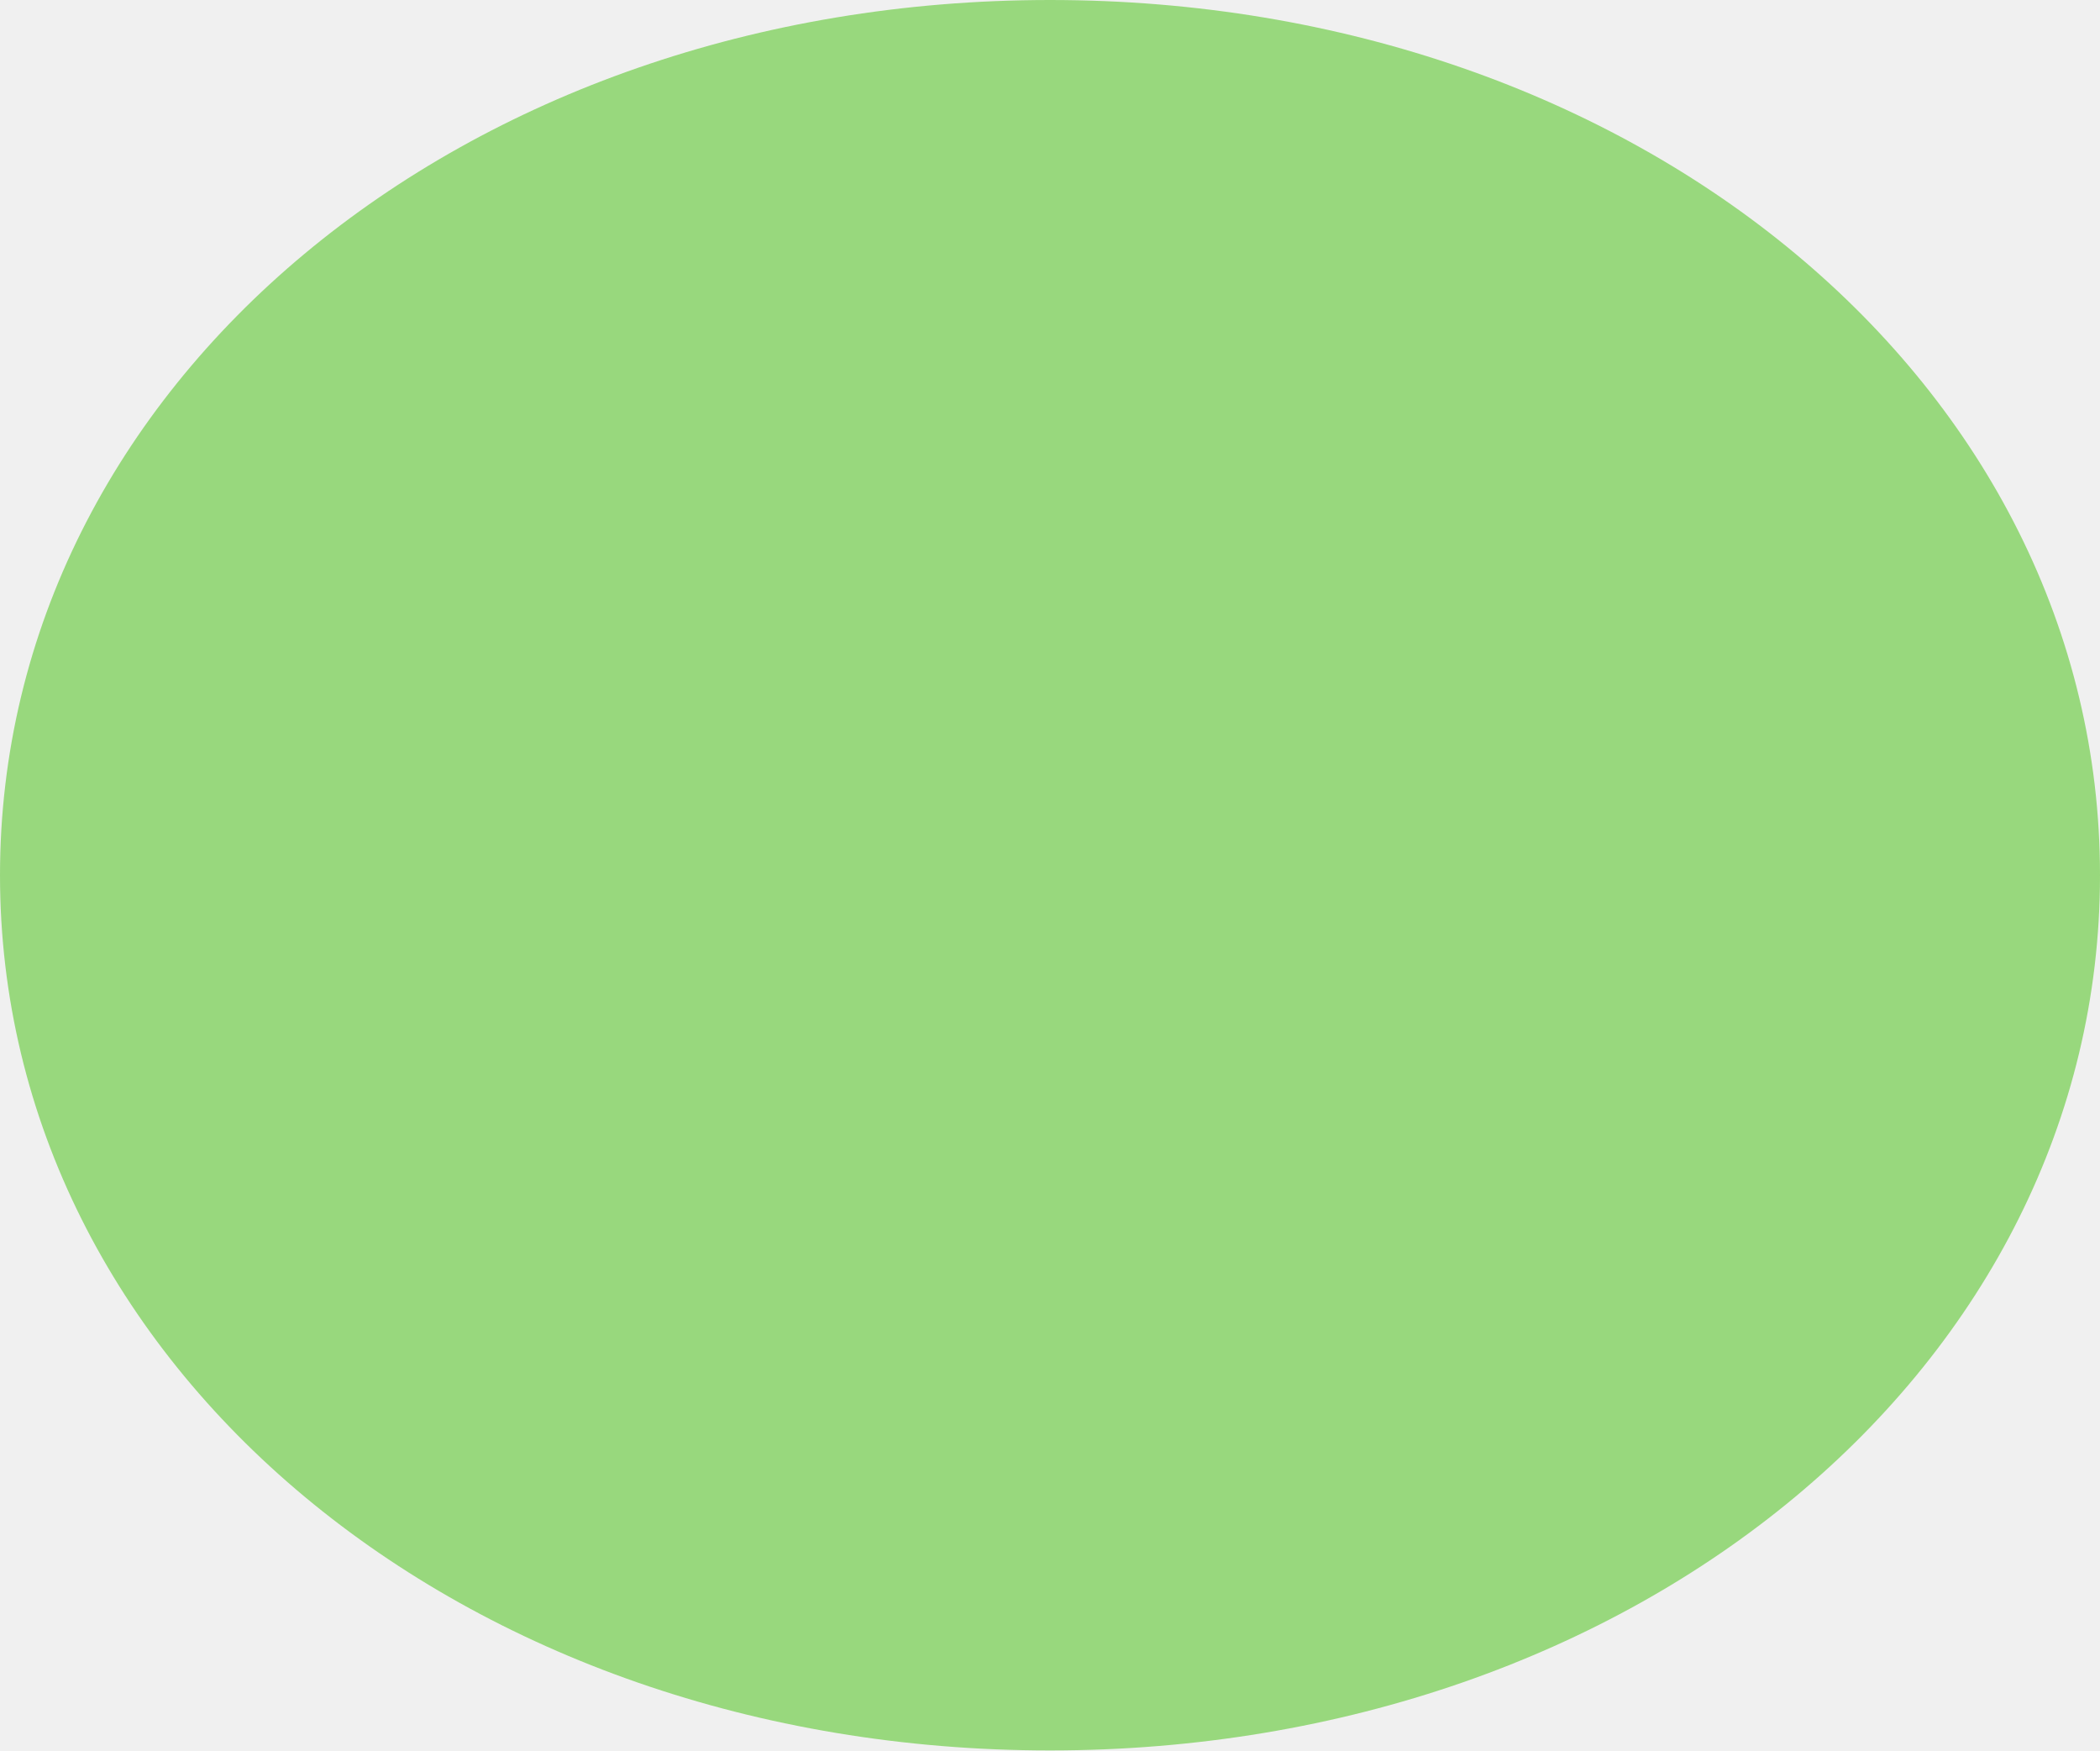
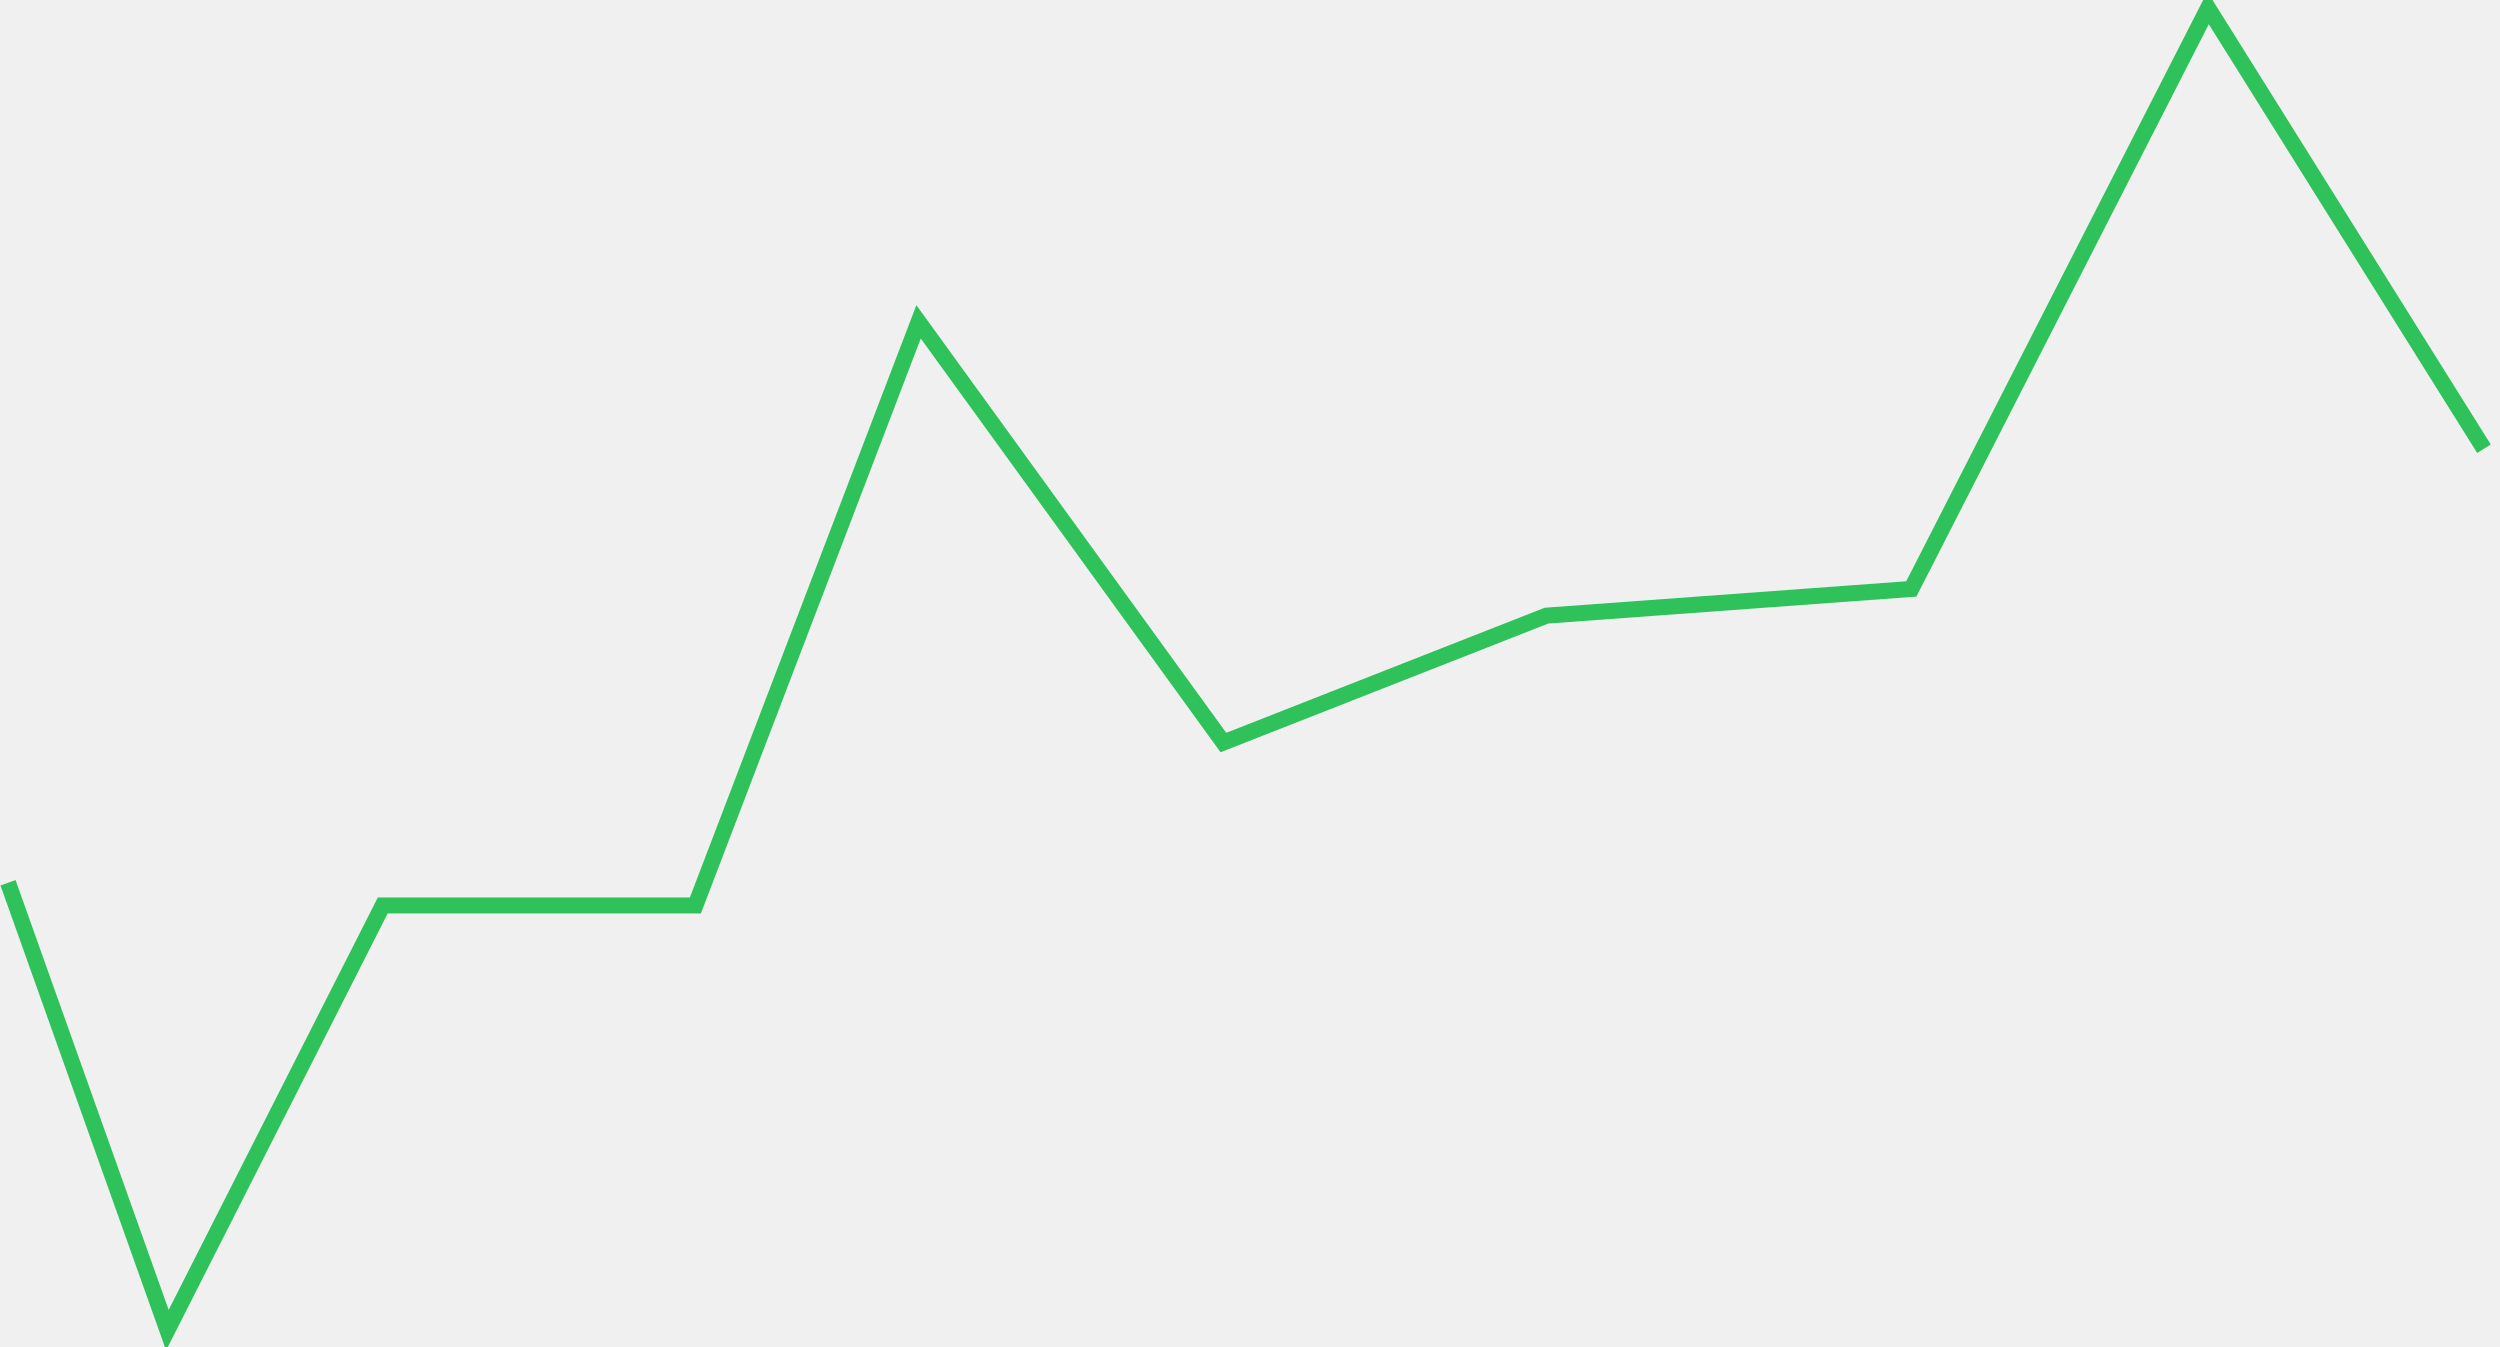
- <svg xmlns="http://www.w3.org/2000/svg" version="1.1" width="6px" height="5px">
-   <defs>
-     <pattern id="BGPattern" patternUnits="userSpaceOnUse" alignment="0 0" imageRepeat="None" />
-     <mask fill="white" id="Clip312">
-       <path d="M 0 2.5  C 0 1.1  1.32 0  3 0  C 4.68 0  6 1.1  6 2.5  C 6 3.9  4.68 5  3 5  C 1.32 5  0 3.9  0 2.5  Z " fill-rule="evenodd" />
-     </mask>
-   </defs>
-   <g transform="matrix(1 0 0 1 -753 -509 )">
-     <path d="M 0 2.5  C 0 1.1  1.32 0  3 0  C 4.68 0  6 1.1  6 2.5  C 6 3.9  4.68 5  3 5  C 1.32 5  0 3.9  0 2.5  Z " fill-rule="nonzero" fill="rgba(152, 216, 125, 1)" stroke="none" transform="matrix(1 0 0 1 753 509 )" class="fill" />
-     <path d="M 0 2.5  C 0 1.1  1.32 0  3 0  C 4.68 0  6 1.1  6 2.5  C 6 3.9  4.68 5  3 5  C 1.32 5  0 3.9  0 2.5  Z " stroke-width="0" stroke-dasharray="0" stroke="rgba(152, 216, 125, 1)" fill="none" transform="matrix(1 0 0 1 753 509 )" class="stroke" mask="url(#Clip312)" />
+ <svg xmlns="http://www.w3.org/2000/svg" version="1.1" width="312px" height="168px">
+   <g transform="matrix(1 0 0 1 -46 -548 )">
+     <path d="M 0 109.167  L 19.888 165  L 46.768 112  L 85.784 112  L 113.637 39.167  L 151.68 91.667  L 191.994 75.833  L 237.531 72.5  L 274.568 0  L 309 55  " stroke-width="2" stroke-dasharray="0" stroke="rgba(47, 194, 91, 1)" fill="none" transform="matrix(1 0 0 1 47 549 )" class="stroke" />
  </g>
</svg>
